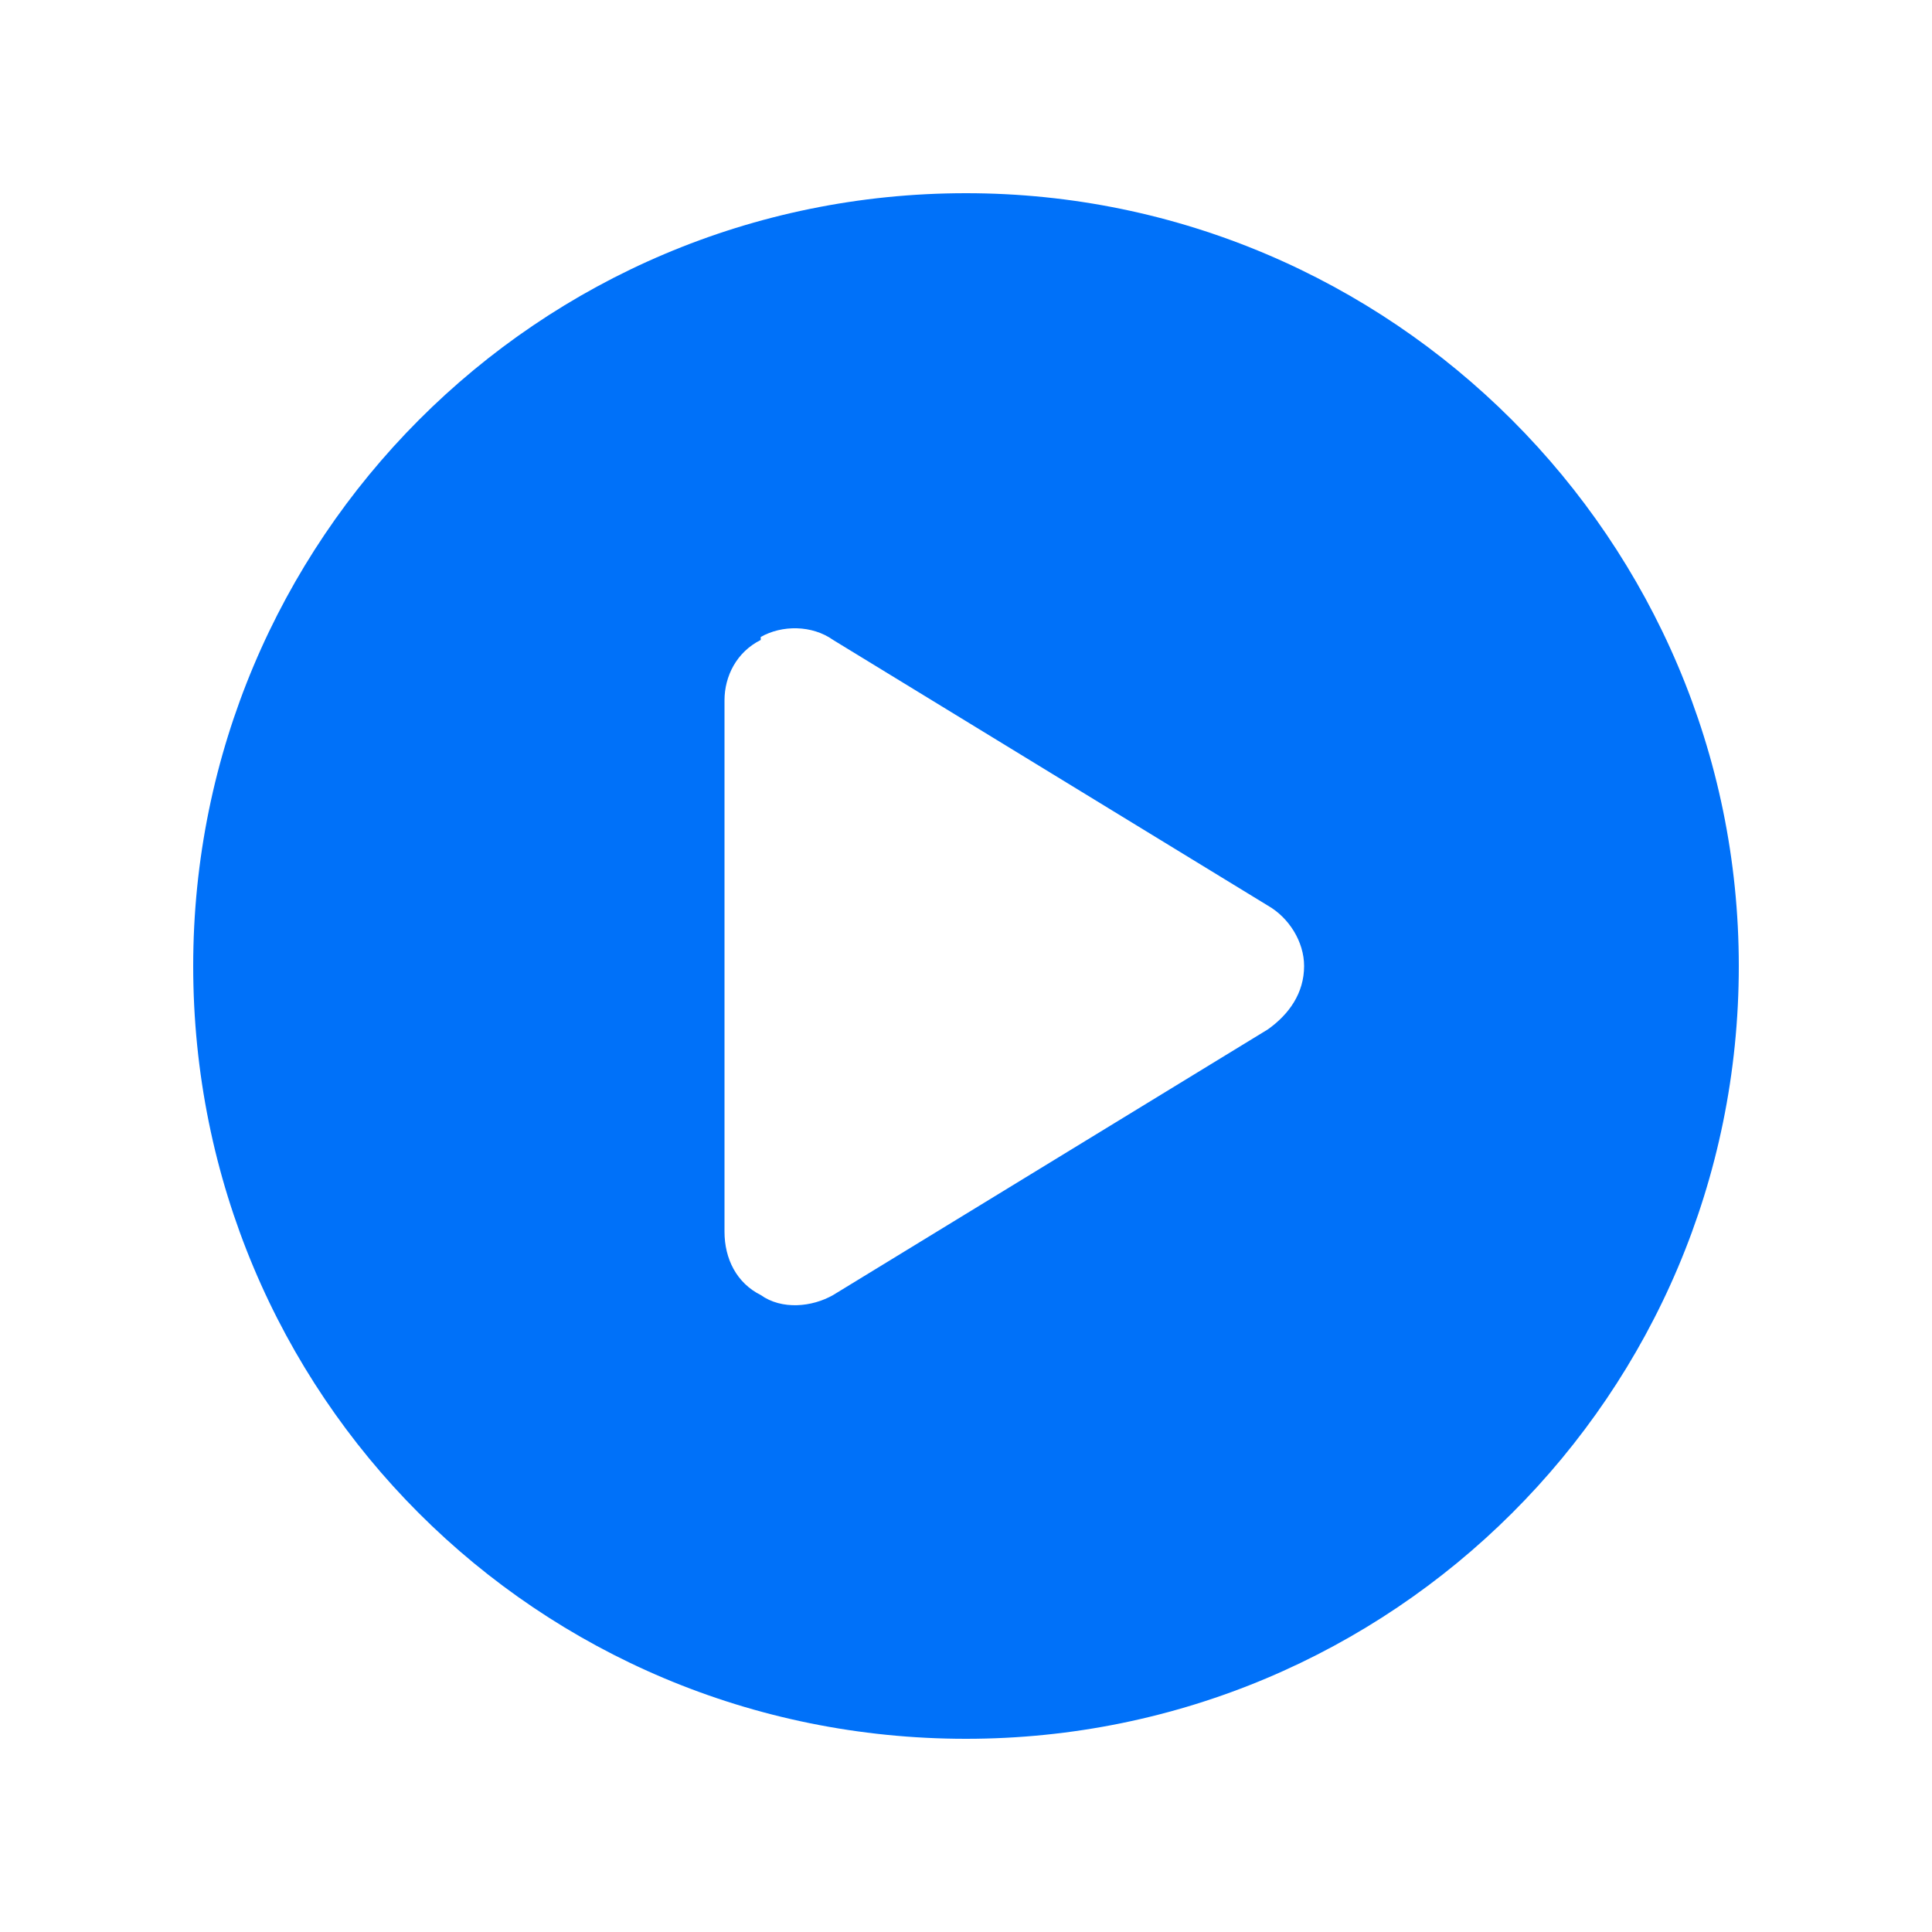
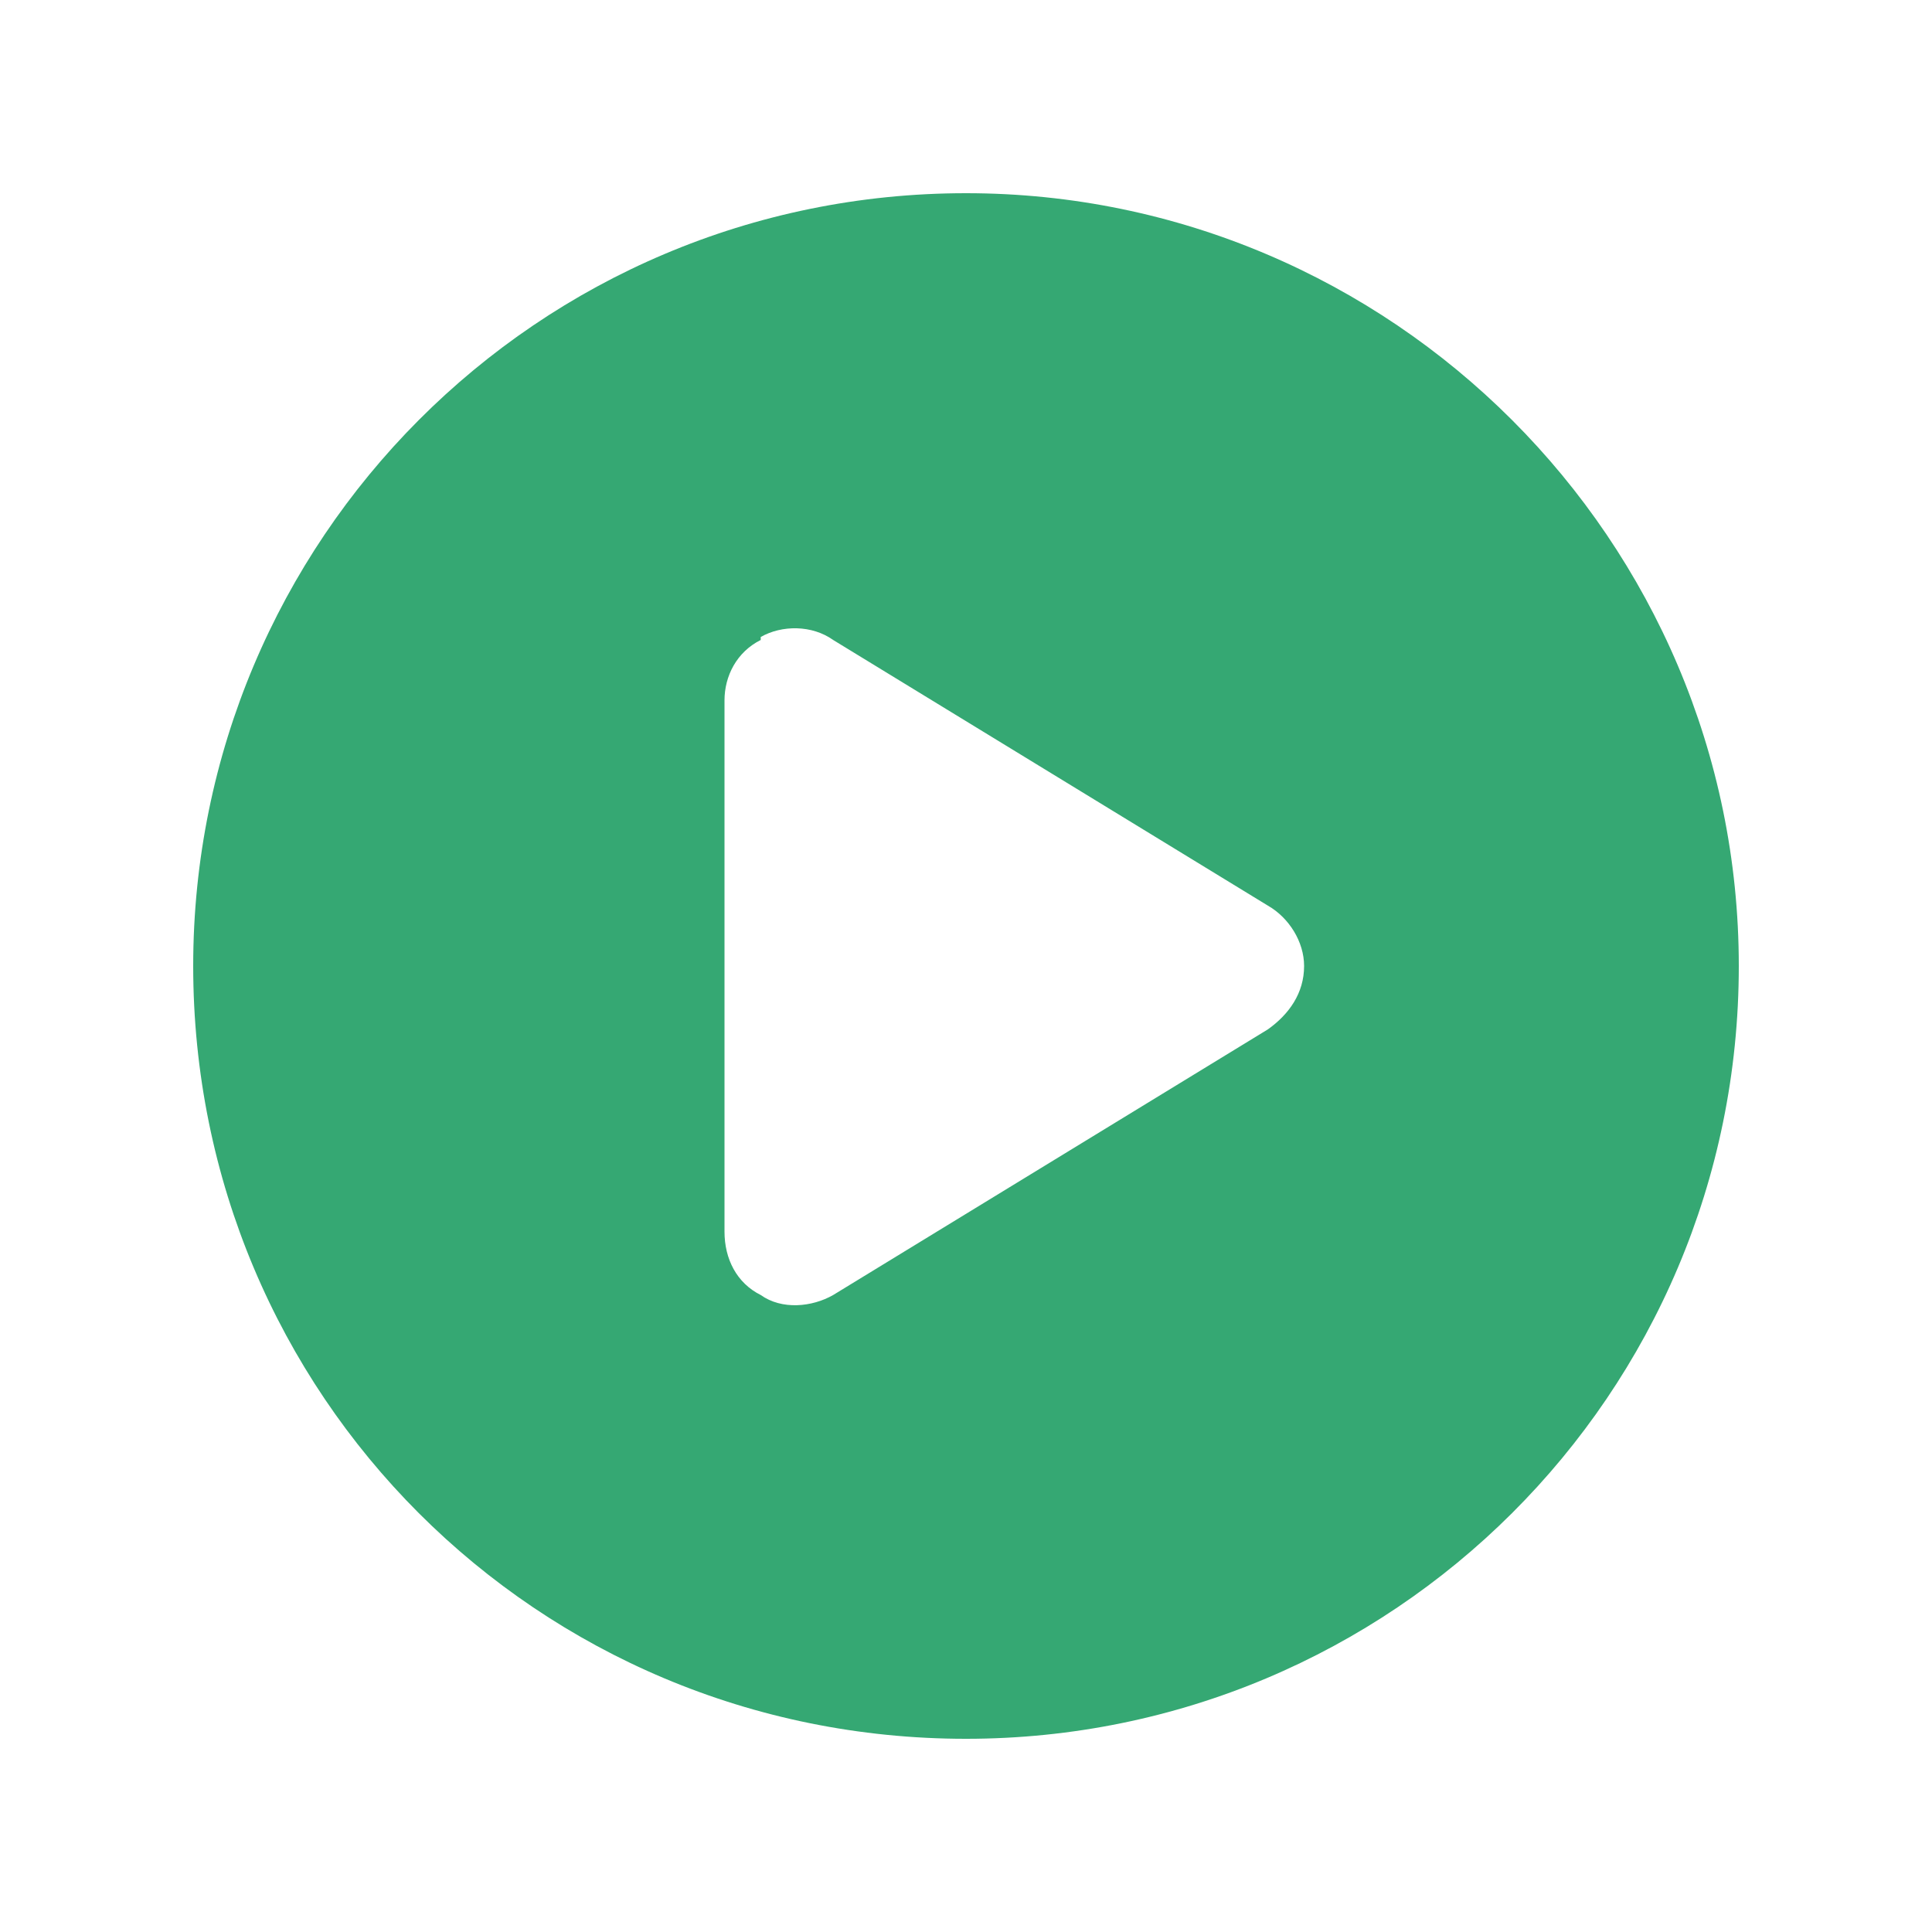
<svg xmlns="http://www.w3.org/2000/svg" width="20px" height="20px" viewBox="0 0 20 20" fill="none" class="h2d-b9d9fd78" font-family="Inter, sans-serif">
  <g clip-path="url(#clip0_2143_2395)">
-     <path d="M18 10C18 14.438 14.406 18 10 18C5.562 18 2 14.438 2 10C2 5.594 5.562 2 10 2C14.406 2 18 5.594 18 10ZM7.875 6.625C7.625 6.75 7.5 7 7.5 7.25V12.75C7.5 13.031 7.625 13.281 7.875 13.406C8.094 13.562 8.406 13.531 8.625 13.406L13.125 10.656C13.344 10.5 13.5 10.281 13.5 10C13.5 9.75 13.344 9.5 13.125 9.375L8.625 6.625C8.406 6.469 8.094 6.469 7.875 6.594V6.625Z" fill="rgb(0, 113, 249)" />
+     <path d="M18 10C18 14.438 14.406 18 10 18C5.562 18 2 14.438 2 10C2 5.594 5.562 2 10 2C14.406 2 18 5.594 18 10ZM7.875 6.625C7.625 6.75 7.5 7 7.5 7.25V12.75C7.5 13.031 7.625 13.281 7.875 13.406C8.094 13.562 8.406 13.531 8.625 13.406L13.125 10.656C13.344 10.5 13.5 10.281 13.5 10C13.5 9.75 13.344 9.5 13.125 9.375L8.625 6.625C8.406 6.469 8.094 6.469 7.875 6.594V6.625Z" fill="rgb(53, 168, 115)" />
  </g>
  <defs>
    <clipPath id="clip0_2143_2395">
      <rect width="20" height="20" fill="rgb(255, 255, 255)" />
    </clipPath>
  </defs>
</svg>
